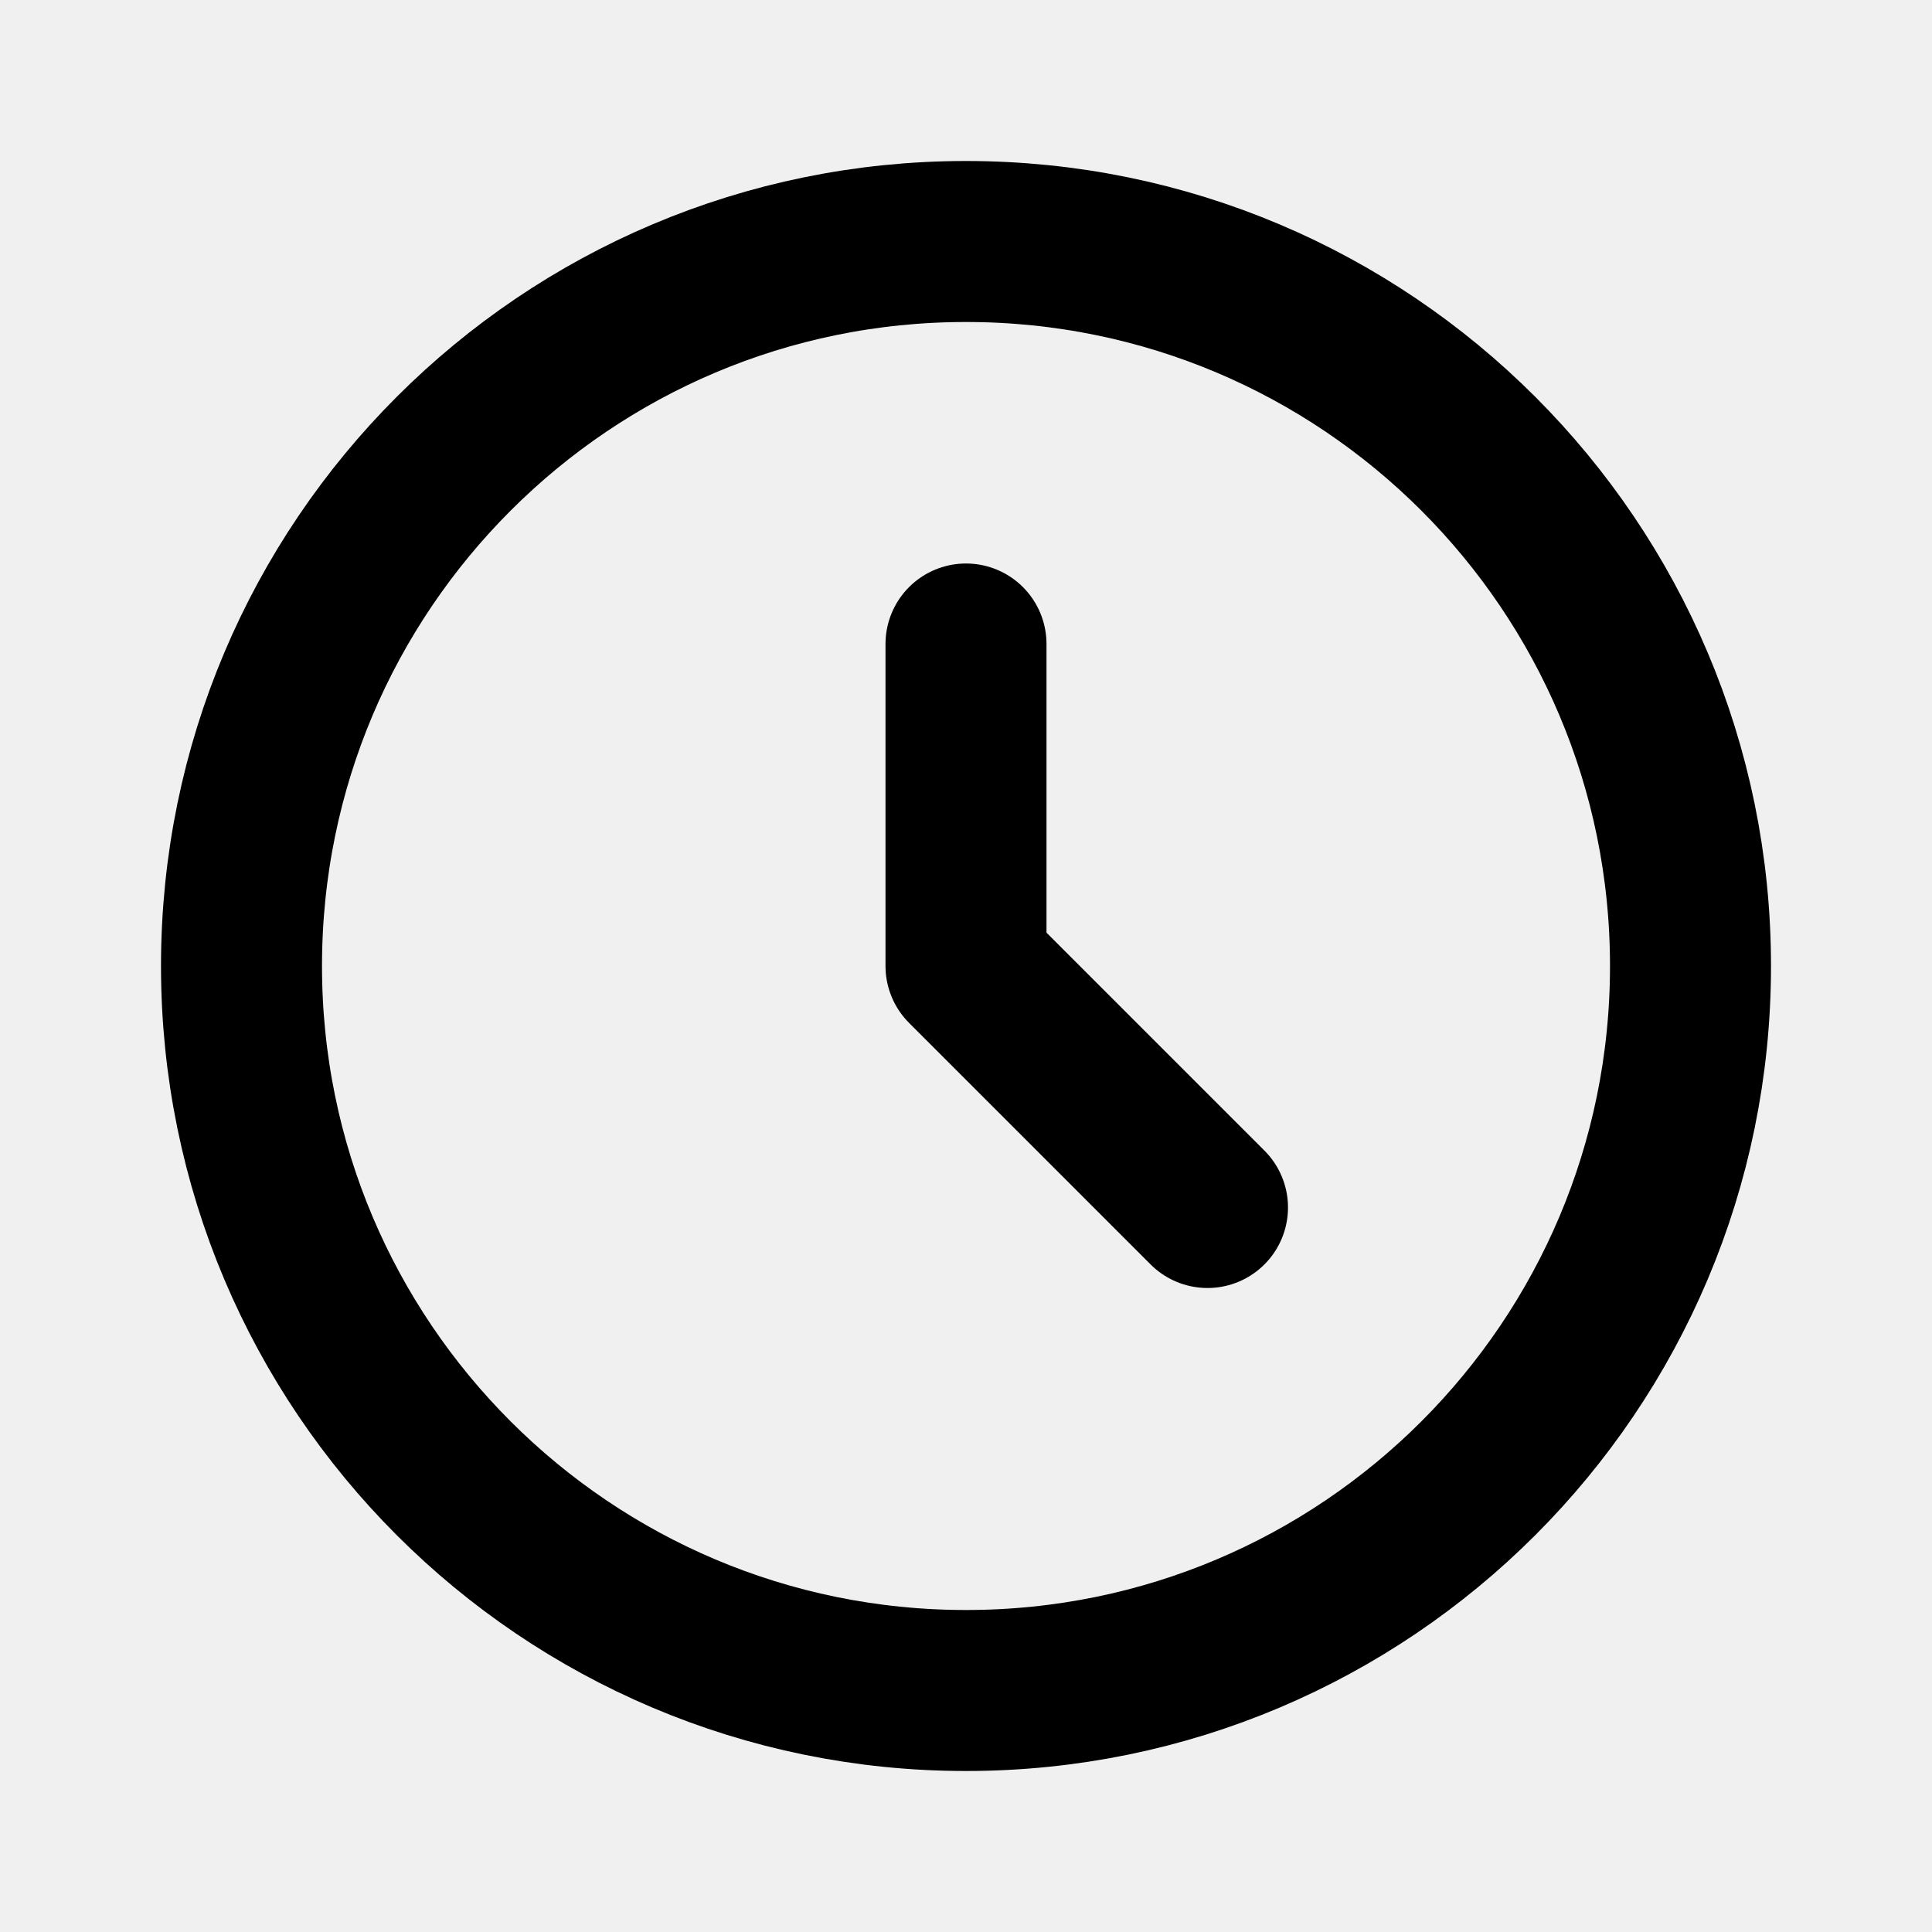
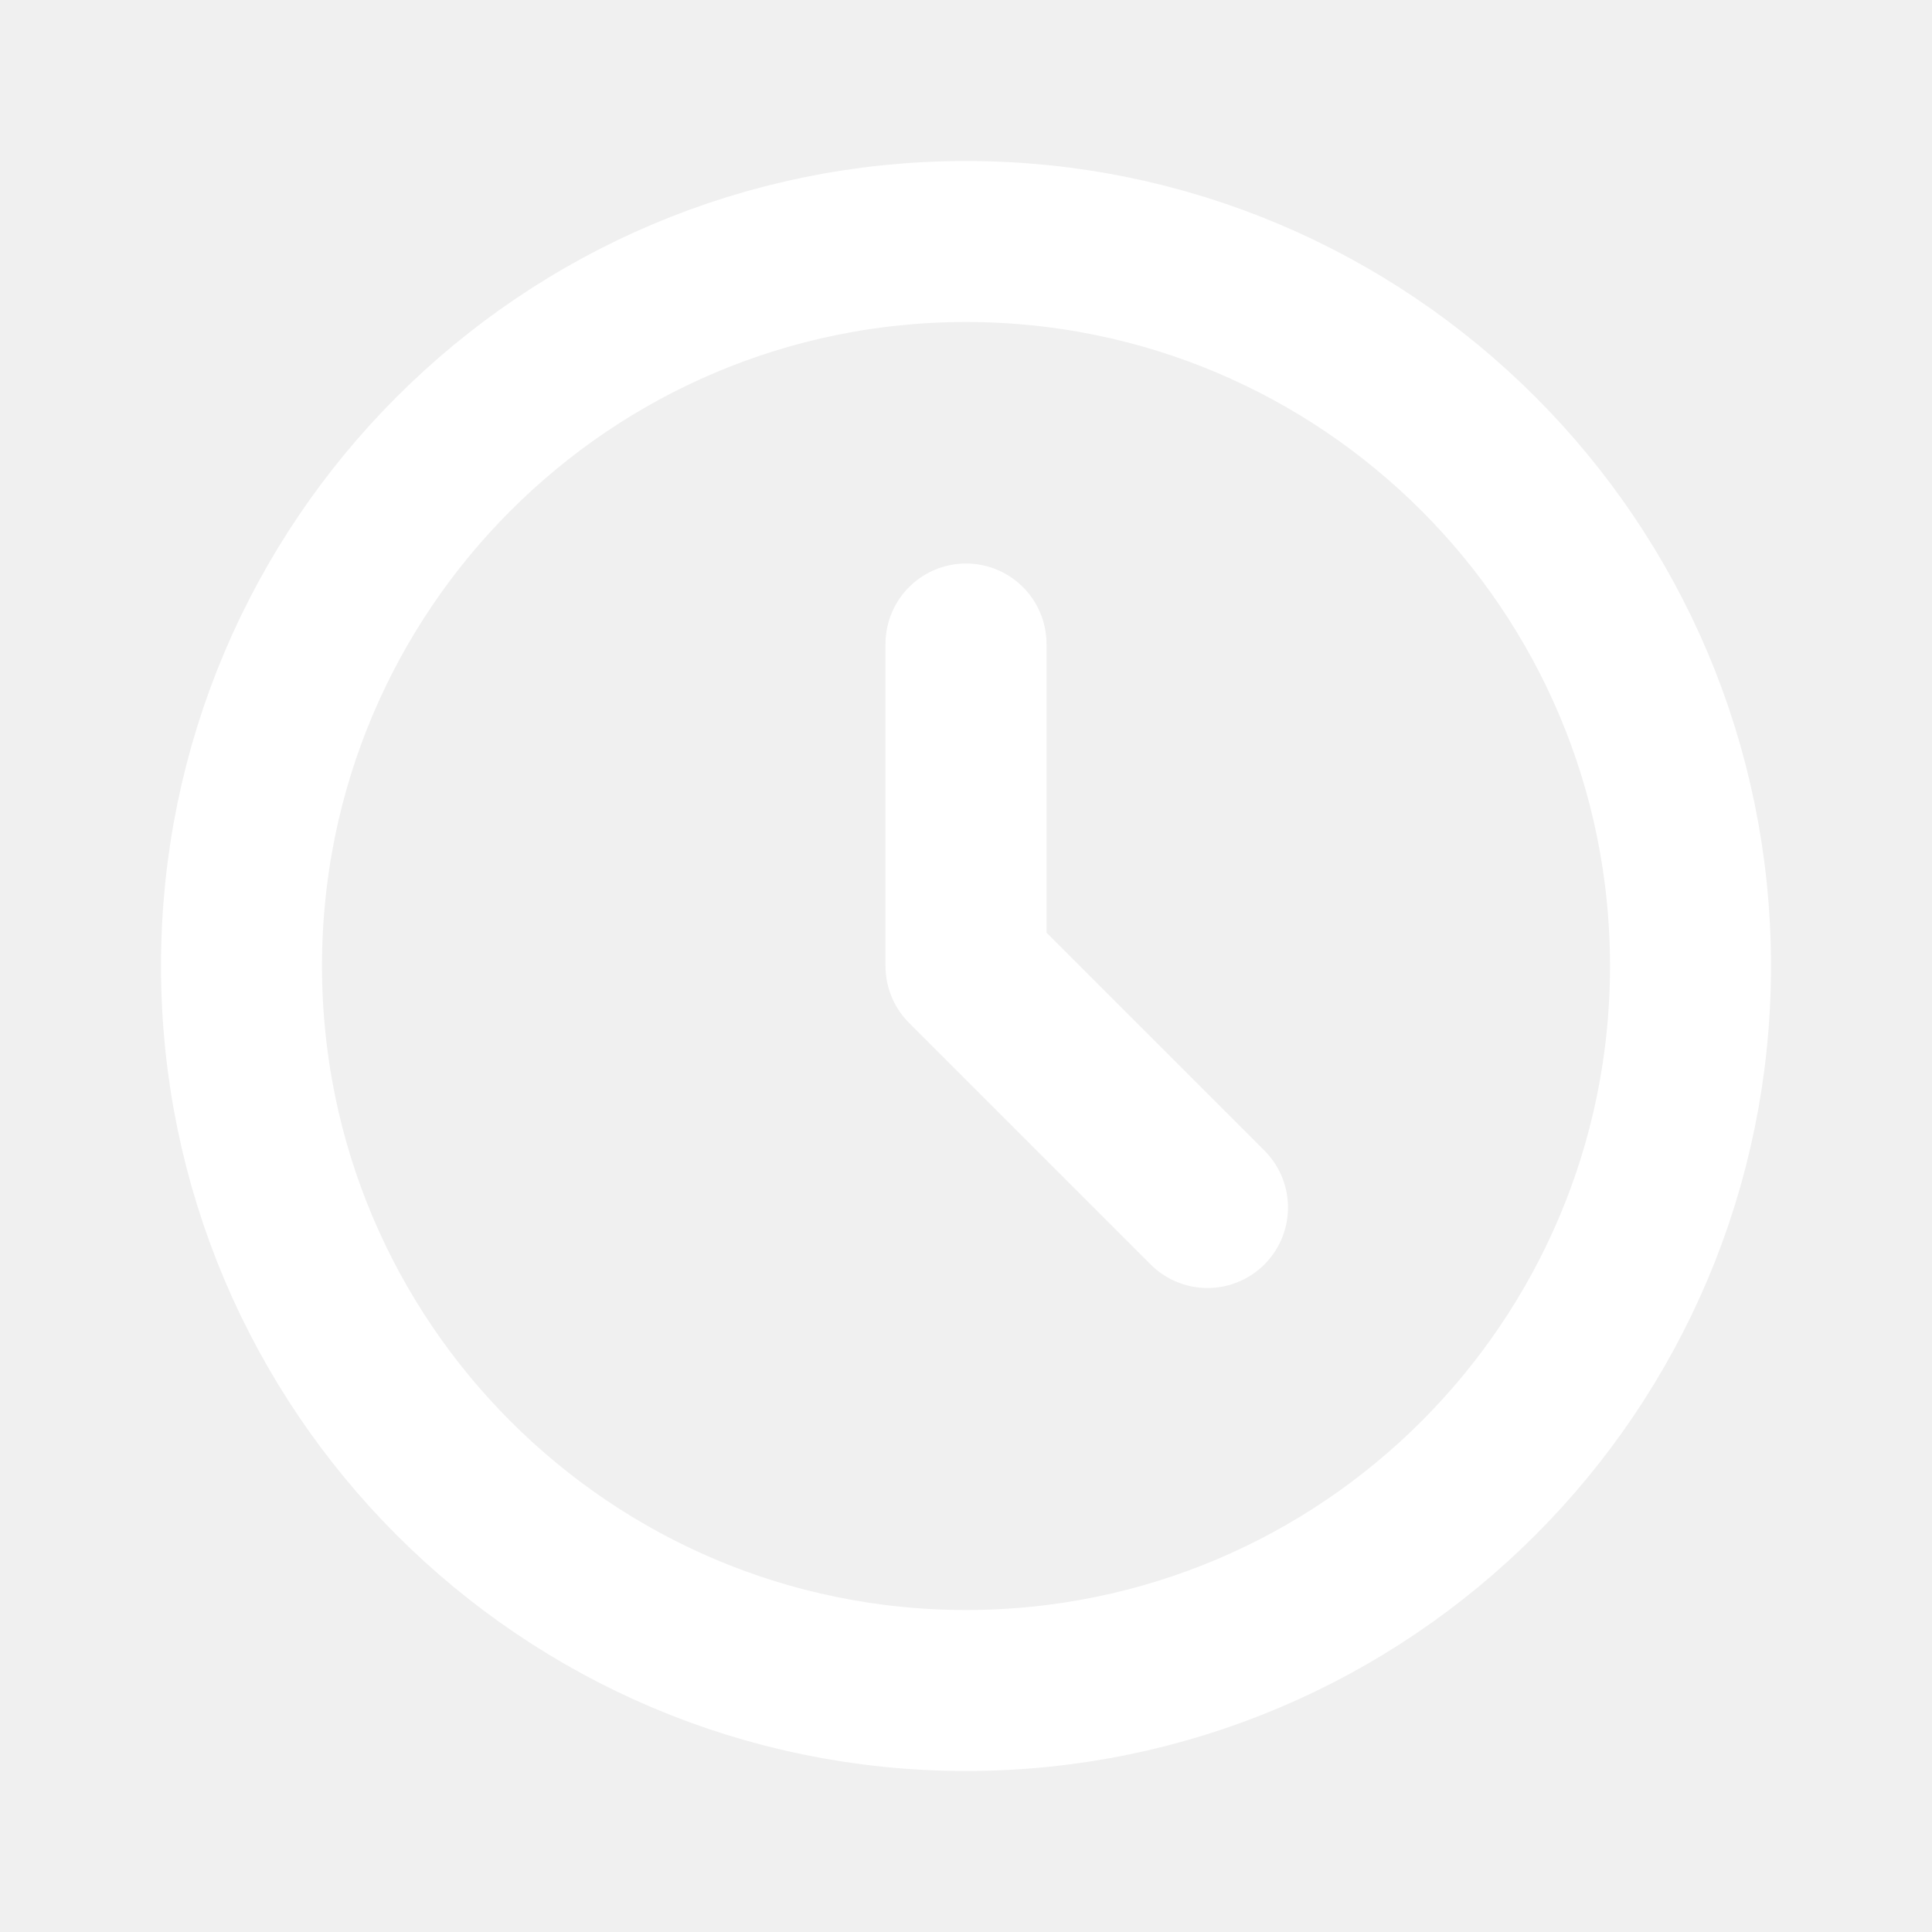
- <svg xmlns="http://www.w3.org/2000/svg" fill="none" viewBox="0 0 24 24" stroke="currentColor" aria-hidden="true">
+ <svg xmlns="http://www.w3.org/2000/svg" fill="none" viewBox="0 0 24 24" stroke="#fff" aria-hidden="true">
  <path stroke-linecap="round" stroke-linejoin="round" stroke-width="2" d="M12 8v4l3 3m6-3a9 9 0 11-18 0 9 9 0 0118 0z" />
</svg>
